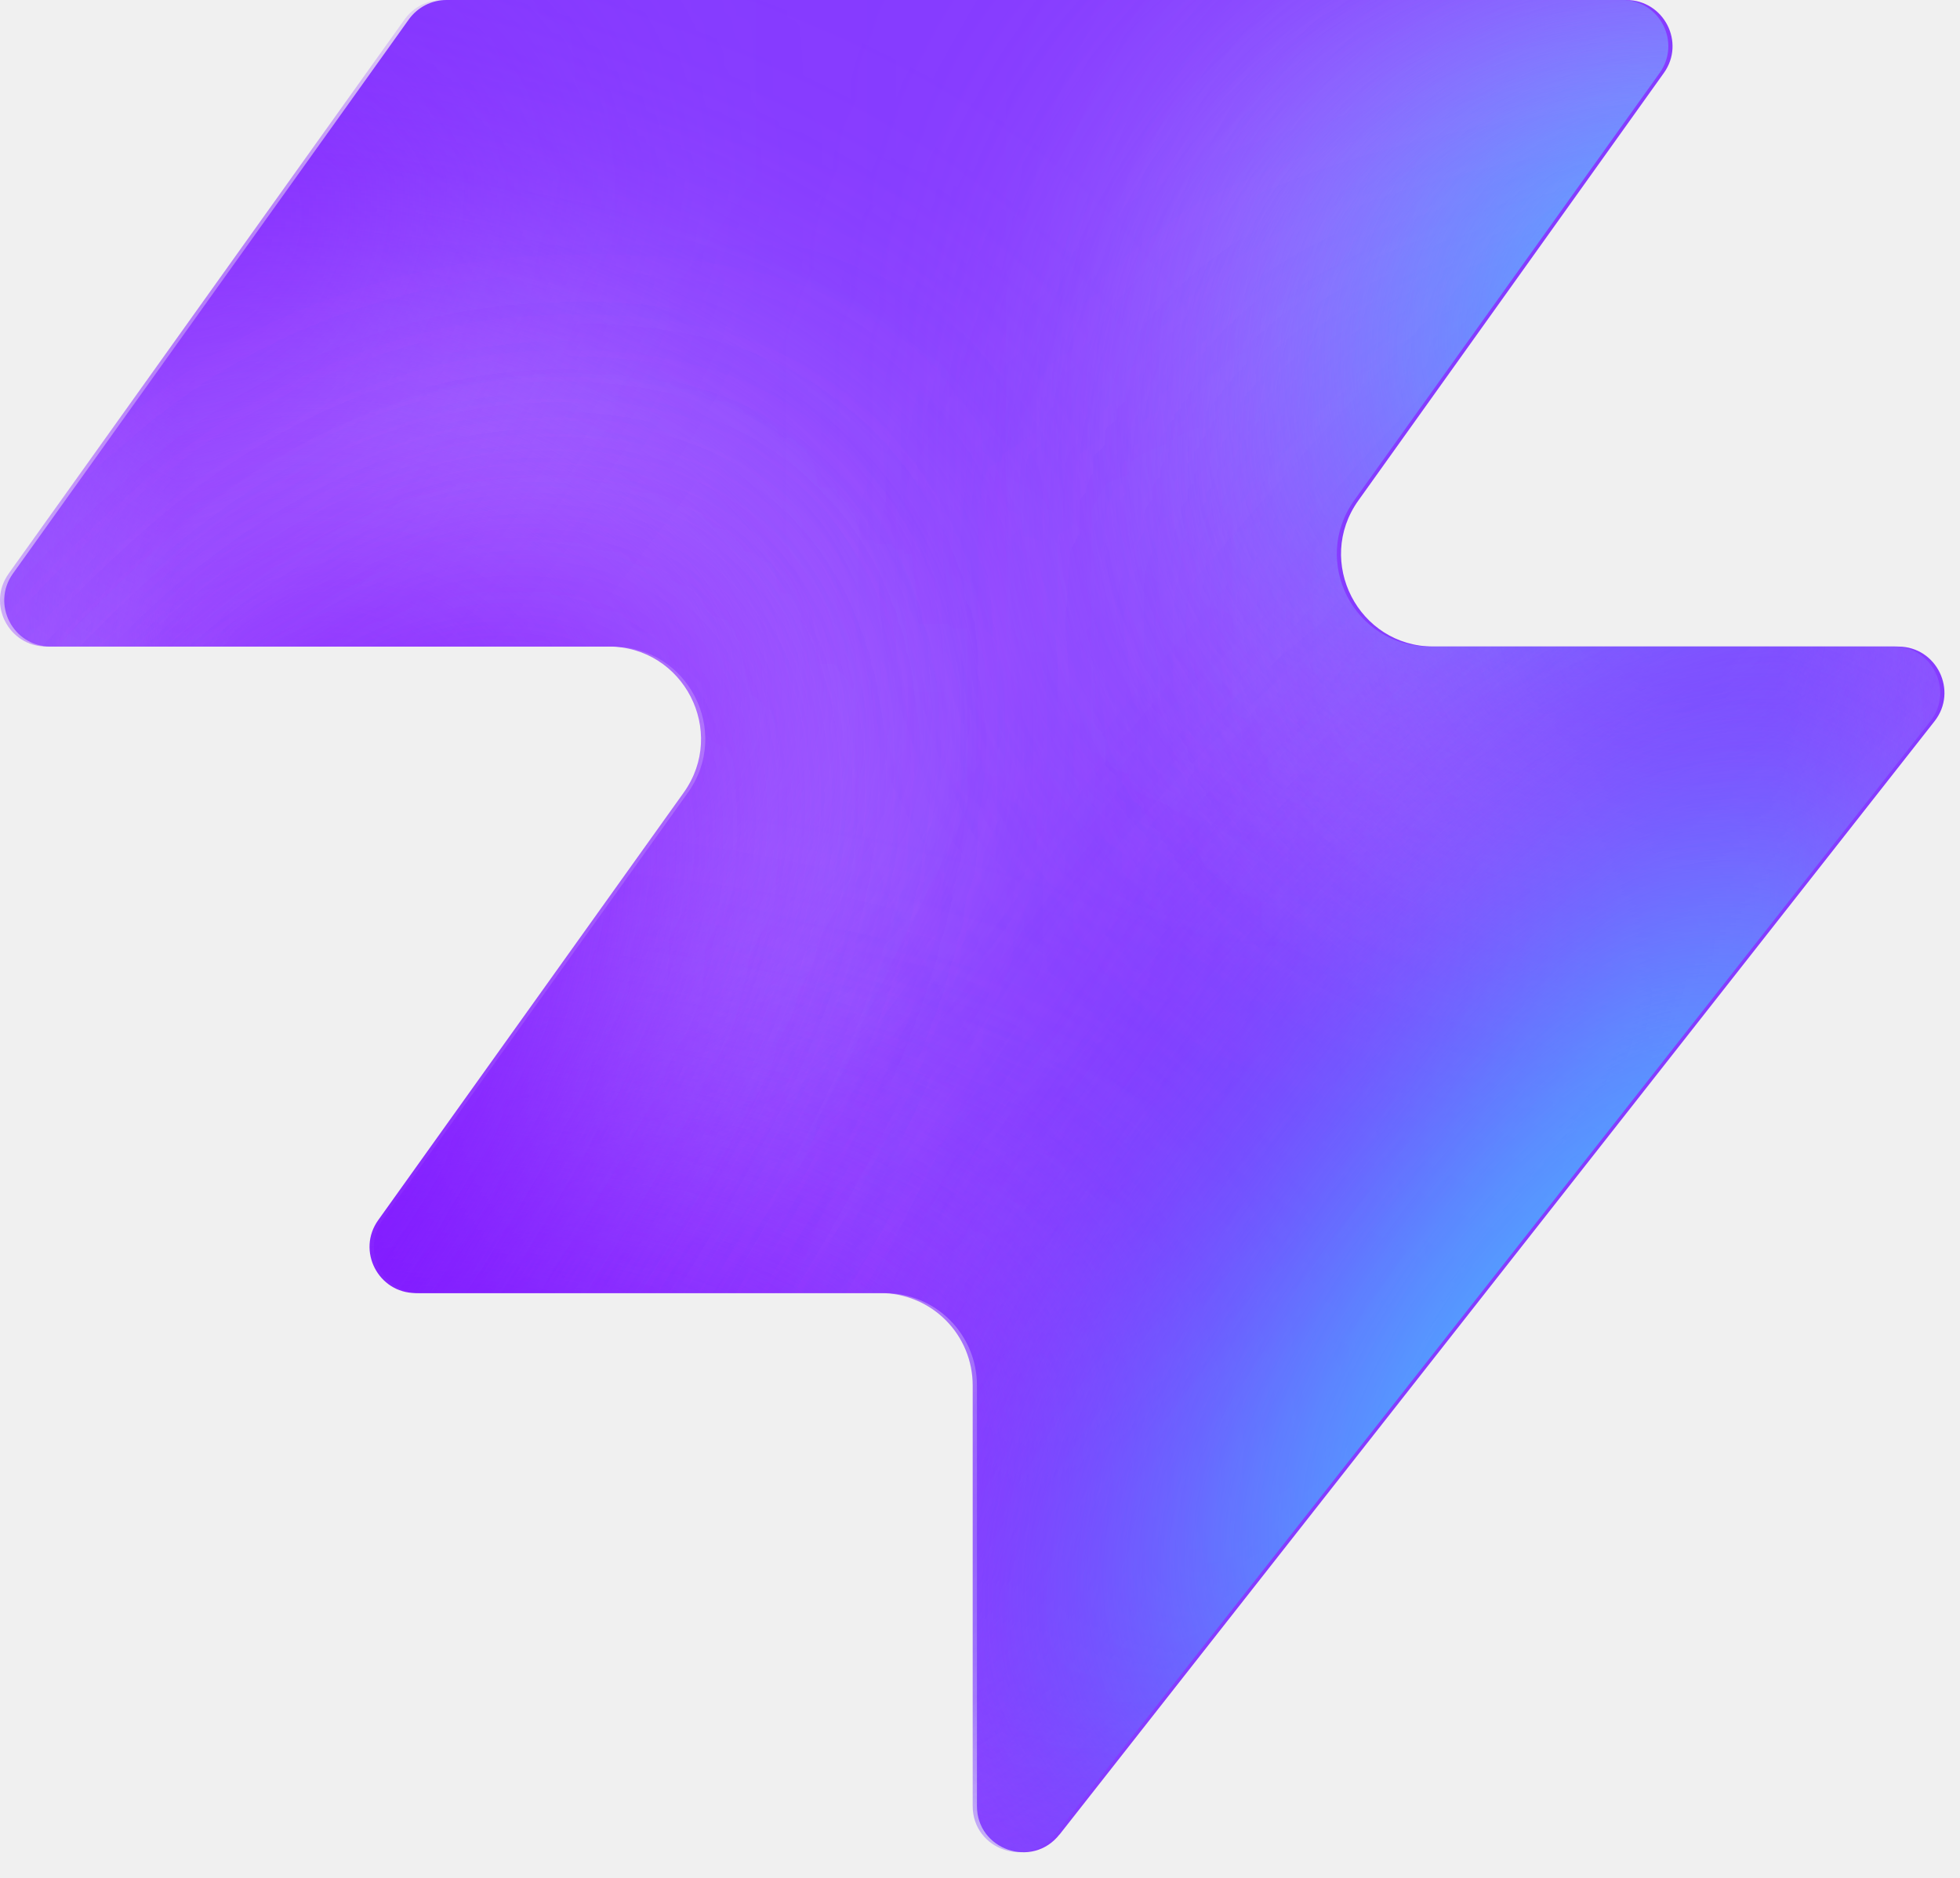
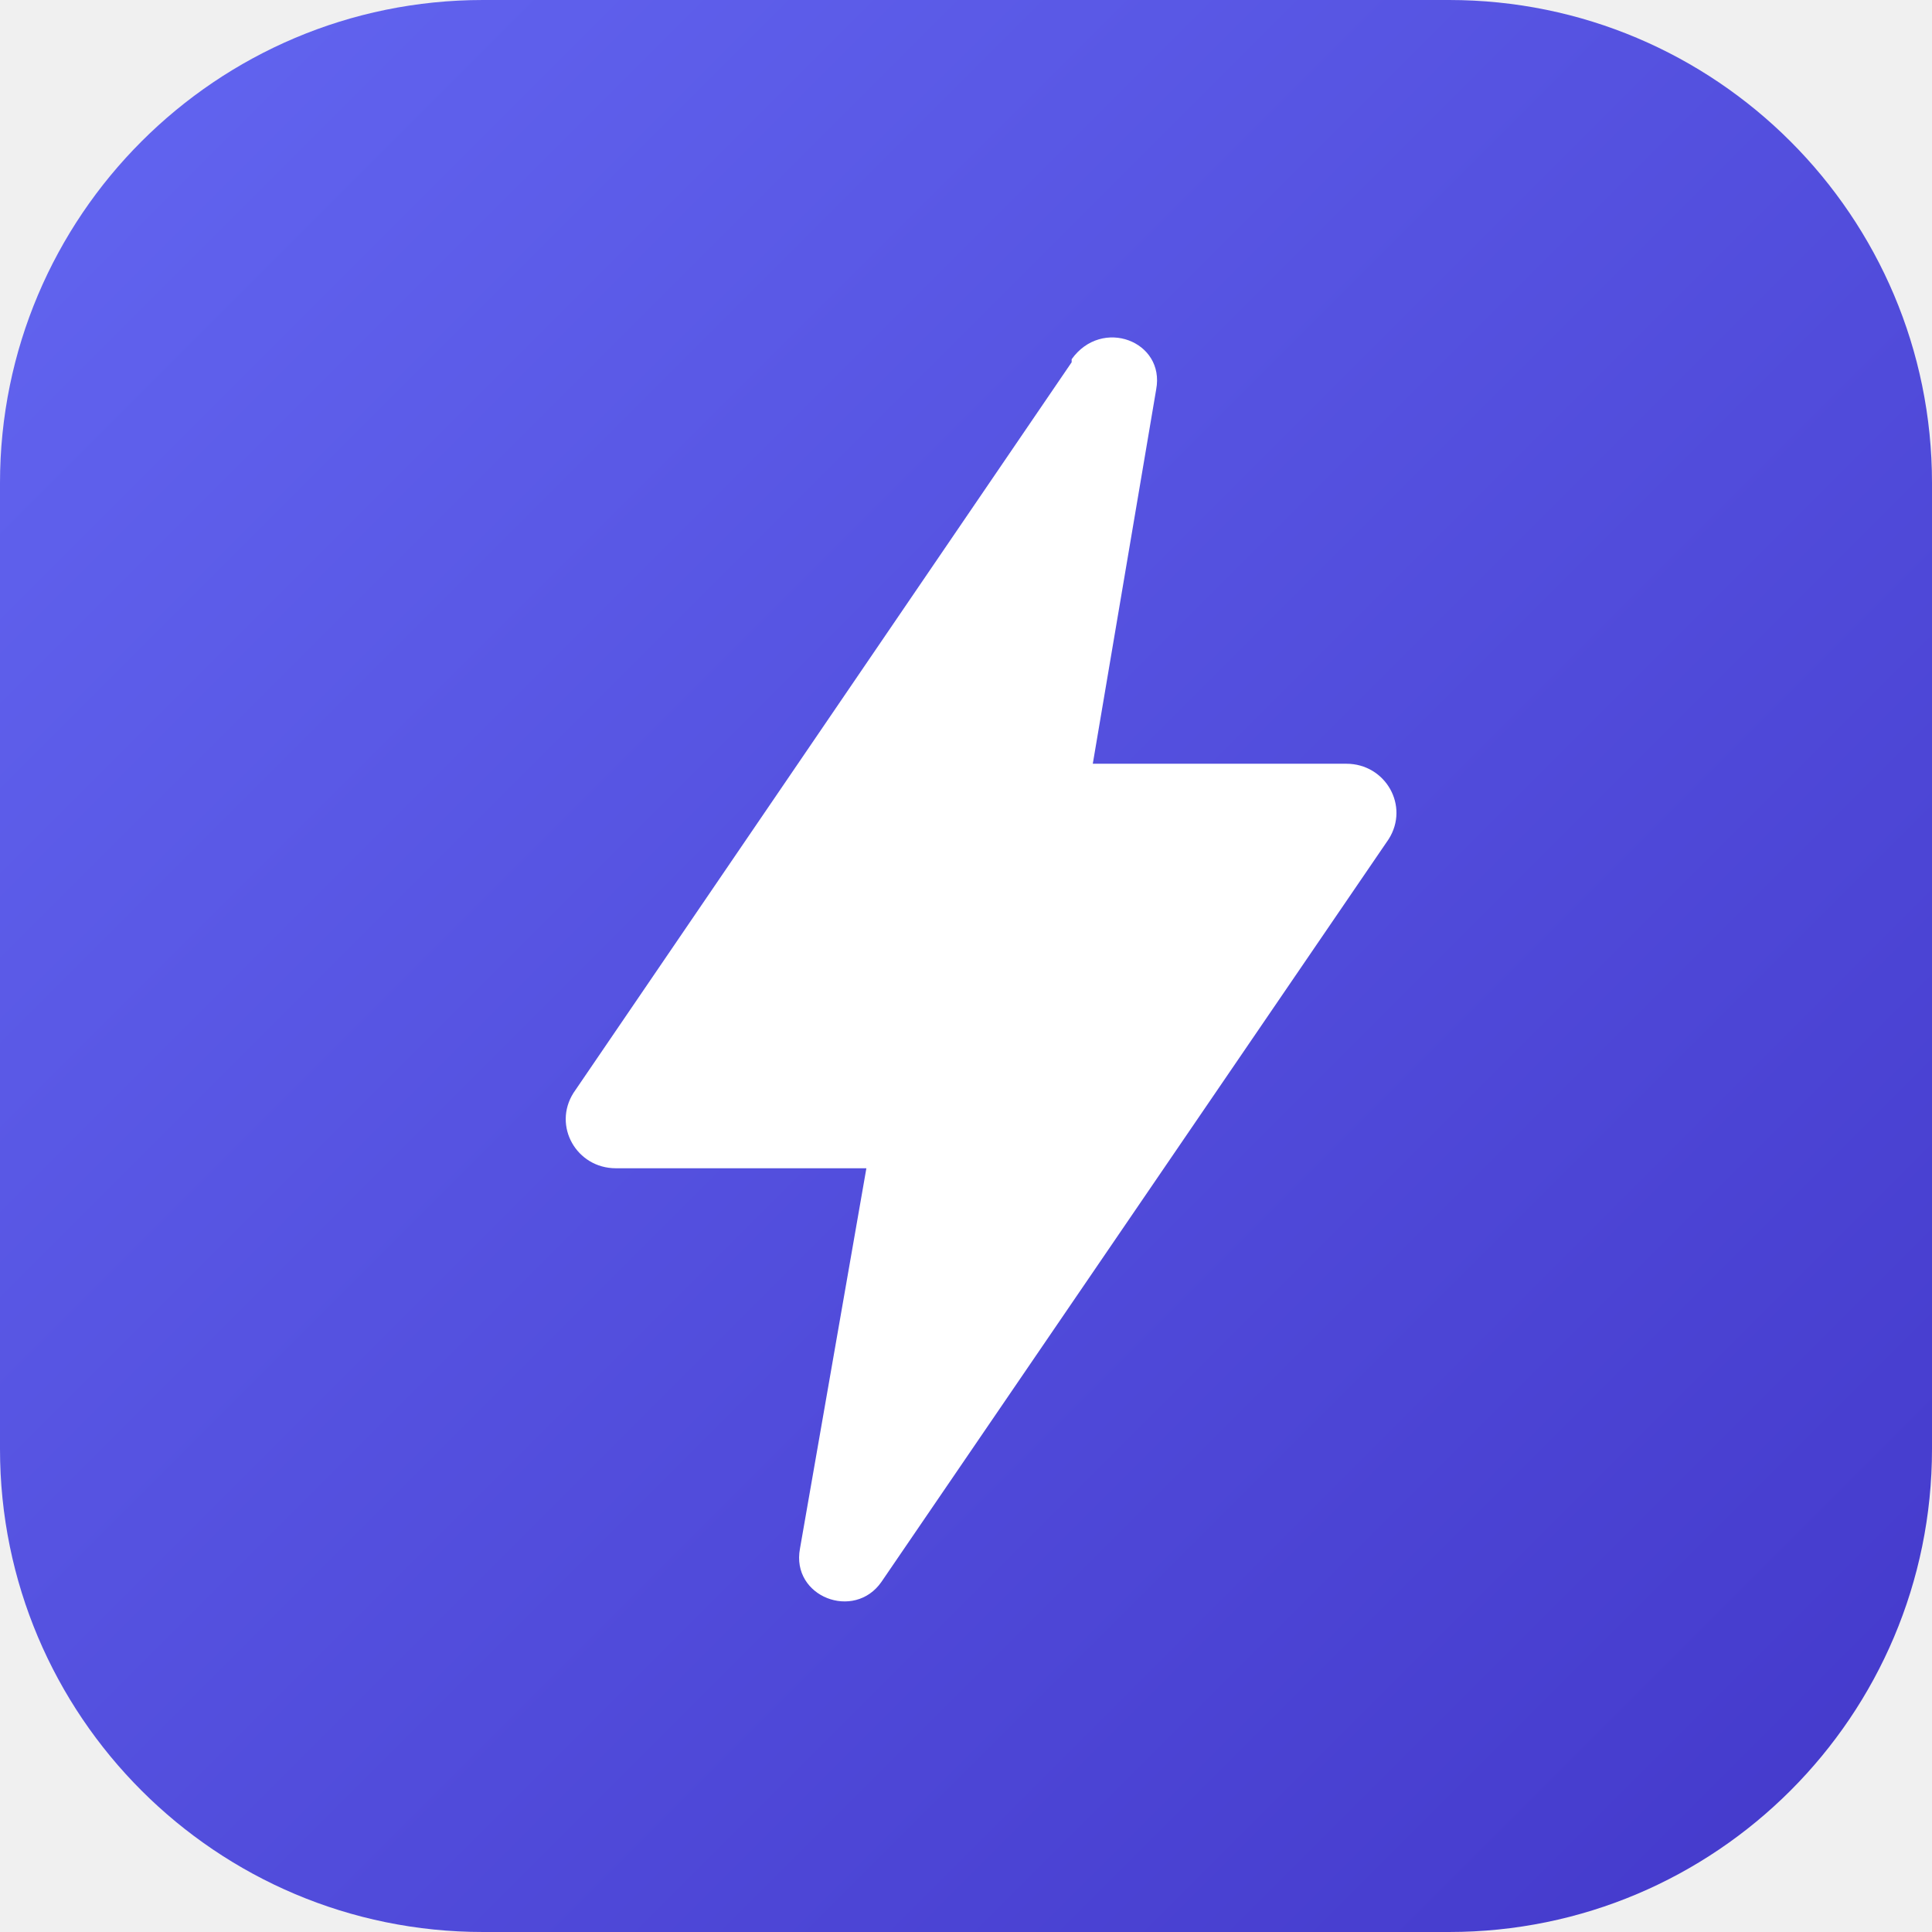
- <svg xmlns="http://www.w3.org/2000/svg" width="48" height="46" fill="none" viewBox="0 0 48 46">
-   <path fill="#863bff" d="M25.946 44.938c-.664.845-2.021.375-2.021-.698V33.937a2.26 2.26 0 0 0-2.262-2.262H10.287c-.92 0-1.456-1.04-.92-1.788l7.48-10.471c1.07-1.497 0-3.578-1.842-3.578H1.237c-.92 0-1.456-1.04-.92-1.788L10.013.474c.214-.297.556-.474.92-.474h28.894c.92 0 1.456 1.04.92 1.788l-7.48 10.471c-1.07 1.498 0 3.579 1.842 3.579h11.377c.943 0 1.473 1.088.89 1.83L25.947 44.94z" style="fill:#863bff;fill:color(display-p3 .525 .23 1);fill-opacity:1" />
-   <mask id="a" width="48" height="46" x="0" y="0" maskUnits="userSpaceOnUse" style="mask-type:alpha">
-     <path fill="#000" d="M25.842 44.938c-.664.844-2.021.375-2.021-.698V33.937a2.26 2.26 0 0 0-2.262-2.262H10.183c-.92 0-1.456-1.04-.92-1.788l7.48-10.471c1.07-1.498 0-3.579-1.842-3.579H1.133c-.92 0-1.456-1.04-.92-1.787L9.91.473c.214-.297.556-.474.92-.474h28.894c.92 0 1.456 1.04.92 1.788l-7.48 10.471c-1.07 1.498 0 3.578 1.842 3.578h11.377c.943 0 1.473 1.088.89 1.832L25.843 44.94z" style="fill:#000;fill-opacity:1" />
-   </mask>
-   <g mask="url(#a)">
-     <g filter="url(#b)">
-       <ellipse cx="5.508" cy="14.704" fill="#ede6ff" rx="5.508" ry="14.704" style="fill:#ede6ff;fill:color(display-p3 .927 .903 1);fill-opacity:1" transform="matrix(.00324 1 1 -.00324 -4.47 31.516)" />
-     </g>
-     <g filter="url(#c)">
-       <ellipse cx="10.399" cy="29.851" fill="#ede6ff" rx="10.399" ry="29.851" style="fill:#ede6ff;fill:color(display-p3 .927 .903 1);fill-opacity:1" transform="matrix(.00324 1 1 -.00324 -39.328 7.883)" />
-     </g>
-     <g filter="url(#d)">
-       <ellipse cx="5.508" cy="30.487" fill="#7e14ff" rx="5.508" ry="30.487" style="fill:#7e14ff;fill:color(display-p3 .492 .077 1);fill-opacity:1" transform="rotate(89.814 -25.913 -14.639)scale(1 -1)" />
-     </g>
-     <g filter="url(#e)">
-       <ellipse cx="5.508" cy="30.599" fill="#7e14ff" rx="5.508" ry="30.599" style="fill:#7e14ff;fill:color(display-p3 .492 .077 1);fill-opacity:1" transform="rotate(89.814 -32.644 -3.334)scale(1 -1)" />
-     </g>
-     <g filter="url(#f)">
-       <ellipse cx="5.508" cy="30.599" fill="#7e14ff" rx="5.508" ry="30.599" style="fill:#7e14ff;fill:color(display-p3 .492 .077 1);fill-opacity:1" transform="matrix(.00324 1 1 -.00324 -34.34 30.47)" />
-     </g>
-     <g filter="url(#g)">
-       <ellipse cx="14.072" cy="22.078" fill="#ede6ff" rx="14.072" ry="22.078" style="fill:#ede6ff;fill:color(display-p3 .927 .903 1);fill-opacity:1" transform="rotate(93.35 24.506 48.493)scale(-1 1)" />
-     </g>
-     <g filter="url(#h)">
-       <ellipse cx="3.47" cy="21.501" fill="#7e14ff" rx="3.47" ry="21.501" style="fill:#7e14ff;fill:color(display-p3 .492 .077 1);fill-opacity:1" transform="rotate(89.009 28.708 47.59)scale(-1 1)" />
-     </g>
-     <g filter="url(#i)">
-       <ellipse cx="3.47" cy="21.501" fill="#7e14ff" rx="3.47" ry="21.501" style="fill:#7e14ff;fill:color(display-p3 .492 .077 1);fill-opacity:1" transform="rotate(89.009 28.708 47.59)scale(-1 1)" />
-     </g>
-     <g filter="url(#j)">
-       <ellipse cx=".387" cy="8.972" fill="#7e14ff" rx="4.407" ry="29.108" style="fill:#7e14ff;fill:color(display-p3 .492 .077 1);fill-opacity:1" transform="rotate(39.51 .387 8.972)" />
-     </g>
-     <g filter="url(#k)">
-       <ellipse cx="47.523" cy="-6.092" fill="#7e14ff" rx="4.407" ry="29.108" style="fill:#7e14ff;fill:color(display-p3 .492 .077 1);fill-opacity:1" transform="rotate(37.892 47.523 -6.092)" />
-     </g>
-     <g filter="url(#l)">
-       <ellipse cx="41.412" cy="6.333" fill="#47bfff" rx="5.971" ry="9.665" style="fill:#47bfff;fill:color(display-p3 .28 .748 1);fill-opacity:1" transform="rotate(37.892 41.412 6.333)" />
-     </g>
-     <g filter="url(#m)">
-       <ellipse cx="-1.879" cy="38.332" fill="#7e14ff" rx="4.407" ry="29.108" style="fill:#7e14ff;fill:color(display-p3 .492 .077 1);fill-opacity:1" transform="rotate(37.892 -1.88 38.332)" />
-     </g>
-     <g filter="url(#n)">
-       <ellipse cx="-1.879" cy="38.332" fill="#7e14ff" rx="4.407" ry="29.108" style="fill:#7e14ff;fill:color(display-p3 .492 .077 1);fill-opacity:1" transform="rotate(37.892 -1.88 38.332)" />
-     </g>
-     <g filter="url(#o)">
-       <ellipse cx="35.651" cy="29.907" fill="#7e14ff" rx="4.407" ry="29.108" style="fill:#7e14ff;fill:color(display-p3 .492 .077 1);fill-opacity:1" transform="rotate(37.892 35.651 29.907)" />
-     </g>
-     <g filter="url(#p)">
-       <ellipse cx="38.418" cy="32.4" fill="#47bfff" rx="5.971" ry="15.297" style="fill:#47bfff;fill:color(display-p3 .28 .748 1);fill-opacity:1" transform="rotate(37.892 38.418 32.4)" />
-     </g>
-   </g>
+ <svg xmlns="http://www.w3.org/2000/svg" width="64" height="64" viewBox="0 0 64 64" role="img" aria-label="LP Builder">
  <defs>
-     <filter id="b" width="60.045" height="41.654" x="-19.77" y="16.149" color-interpolation-filters="sRGB" filterUnits="userSpaceOnUse">
-       <feFlood flood-opacity="0" result="BackgroundImageFix" />
-       <feBlend in="SourceGraphic" in2="BackgroundImageFix" result="shape" />
-       <feGaussianBlur result="effect1_foregroundBlur_2002_17158" stdDeviation="7.659" />
-     </filter>
-     <filter id="c" width="90.34" height="51.437" x="-54.613" y="-7.533" color-interpolation-filters="sRGB" filterUnits="userSpaceOnUse">
-       <feFlood flood-opacity="0" result="BackgroundImageFix" />
-       <feBlend in="SourceGraphic" in2="BackgroundImageFix" result="shape" />
-       <feGaussianBlur result="effect1_foregroundBlur_2002_17158" stdDeviation="7.659" />
-     </filter>
-     <filter id="d" width="79.355" height="29.4" x="-49.64" y="2.03" color-interpolation-filters="sRGB" filterUnits="userSpaceOnUse">
-       <feFlood flood-opacity="0" result="BackgroundImageFix" />
-       <feBlend in="SourceGraphic" in2="BackgroundImageFix" result="shape" />
-       <feGaussianBlur result="effect1_foregroundBlur_2002_17158" stdDeviation="4.596" />
-     </filter>
-     <filter id="e" width="79.579" height="29.4" x="-45.045" y="20.029" color-interpolation-filters="sRGB" filterUnits="userSpaceOnUse">
-       <feFlood flood-opacity="0" result="BackgroundImageFix" />
-       <feBlend in="SourceGraphic" in2="BackgroundImageFix" result="shape" />
-       <feGaussianBlur result="effect1_foregroundBlur_2002_17158" stdDeviation="4.596" />
-     </filter>
-     <filter id="f" width="79.579" height="29.4" x="-43.513" y="21.178" color-interpolation-filters="sRGB" filterUnits="userSpaceOnUse">
-       <feFlood flood-opacity="0" result="BackgroundImageFix" />
-       <feBlend in="SourceGraphic" in2="BackgroundImageFix" result="shape" />
-       <feGaussianBlur result="effect1_foregroundBlur_2002_17158" stdDeviation="4.596" />
-     </filter>
-     <filter id="g" width="74.749" height="58.852" x="15.756" y="-17.901" color-interpolation-filters="sRGB" filterUnits="userSpaceOnUse">
-       <feFlood flood-opacity="0" result="BackgroundImageFix" />
-       <feBlend in="SourceGraphic" in2="BackgroundImageFix" result="shape" />
-       <feGaussianBlur result="effect1_foregroundBlur_2002_17158" stdDeviation="7.659" />
-     </filter>
-     <filter id="h" width="61.377" height="25.362" x="23.548" y="2.284" color-interpolation-filters="sRGB" filterUnits="userSpaceOnUse">
-       <feFlood flood-opacity="0" result="BackgroundImageFix" />
-       <feBlend in="SourceGraphic" in2="BackgroundImageFix" result="shape" />
-       <feGaussianBlur result="effect1_foregroundBlur_2002_17158" stdDeviation="4.596" />
-     </filter>
-     <filter id="i" width="61.377" height="25.362" x="23.548" y="2.284" color-interpolation-filters="sRGB" filterUnits="userSpaceOnUse">
-       <feFlood flood-opacity="0" result="BackgroundImageFix" />
-       <feBlend in="SourceGraphic" in2="BackgroundImageFix" result="shape" />
-       <feGaussianBlur result="effect1_foregroundBlur_2002_17158" stdDeviation="4.596" />
-     </filter>
-     <filter id="j" width="56.045" height="63.649" x="-27.636" y="-22.853" color-interpolation-filters="sRGB" filterUnits="userSpaceOnUse">
-       <feFlood flood-opacity="0" result="BackgroundImageFix" />
-       <feBlend in="SourceGraphic" in2="BackgroundImageFix" result="shape" />
-       <feGaussianBlur result="effect1_foregroundBlur_2002_17158" stdDeviation="4.596" />
-     </filter>
-     <filter id="k" width="54.814" height="64.646" x="20.116" y="-38.415" color-interpolation-filters="sRGB" filterUnits="userSpaceOnUse">
-       <feFlood flood-opacity="0" result="BackgroundImageFix" />
-       <feBlend in="SourceGraphic" in2="BackgroundImageFix" result="shape" />
-       <feGaussianBlur result="effect1_foregroundBlur_2002_17158" stdDeviation="4.596" />
-     </filter>
-     <filter id="l" width="33.541" height="35.313" x="24.641" y="-11.323" color-interpolation-filters="sRGB" filterUnits="userSpaceOnUse">
-       <feFlood flood-opacity="0" result="BackgroundImageFix" />
-       <feBlend in="SourceGraphic" in2="BackgroundImageFix" result="shape" />
-       <feGaussianBlur result="effect1_foregroundBlur_2002_17158" stdDeviation="4.596" />
-     </filter>
-     <filter id="m" width="54.814" height="64.646" x="-29.286" y="6.009" color-interpolation-filters="sRGB" filterUnits="userSpaceOnUse">
-       <feFlood flood-opacity="0" result="BackgroundImageFix" />
-       <feBlend in="SourceGraphic" in2="BackgroundImageFix" result="shape" />
-       <feGaussianBlur result="effect1_foregroundBlur_2002_17158" stdDeviation="4.596" />
-     </filter>
-     <filter id="n" width="54.814" height="64.646" x="-29.286" y="6.009" color-interpolation-filters="sRGB" filterUnits="userSpaceOnUse">
-       <feFlood flood-opacity="0" result="BackgroundImageFix" />
-       <feBlend in="SourceGraphic" in2="BackgroundImageFix" result="shape" />
-       <feGaussianBlur result="effect1_foregroundBlur_2002_17158" stdDeviation="4.596" />
-     </filter>
-     <filter id="o" width="54.814" height="64.646" x="8.244" y="-2.416" color-interpolation-filters="sRGB" filterUnits="userSpaceOnUse">
-       <feFlood flood-opacity="0" result="BackgroundImageFix" />
-       <feBlend in="SourceGraphic" in2="BackgroundImageFix" result="shape" />
-       <feGaussianBlur result="effect1_foregroundBlur_2002_17158" stdDeviation="4.596" />
-     </filter>
-     <filter id="p" width="39.409" height="43.623" x="18.713" y="10.588" color-interpolation-filters="sRGB" filterUnits="userSpaceOnUse">
-       <feFlood flood-opacity="0" result="BackgroundImageFix" />
-       <feBlend in="SourceGraphic" in2="BackgroundImageFix" result="shape" />
-       <feGaussianBlur result="effect1_foregroundBlur_2002_17158" stdDeviation="4.596" />
-     </filter>
+     <linearGradient id="lp" x1="0" y1="0" x2="1" y2="1">
+       <stop offset="0" stop-color="#6366f1" />
+       <stop offset="1" stop-color="#4338ca" />
+     </linearGradient>
  </defs>
+   <rect width="64" height="64" rx="16" fill="url(#lp)" />
+   <path d="M35.5 12 19 36.2c-.7 1.1.1 2.5 1.4 2.5h8.3l-2.2 12.6c-.3 1.6 1.8 2.4 2.7 1.1L46 27.8c.7-1.1-.1-2.5-1.4-2.5h-8.4l2.1-12.4c.3-1.6-1.8-2.4-2.8-1z" fill="#fff" />
</svg>
